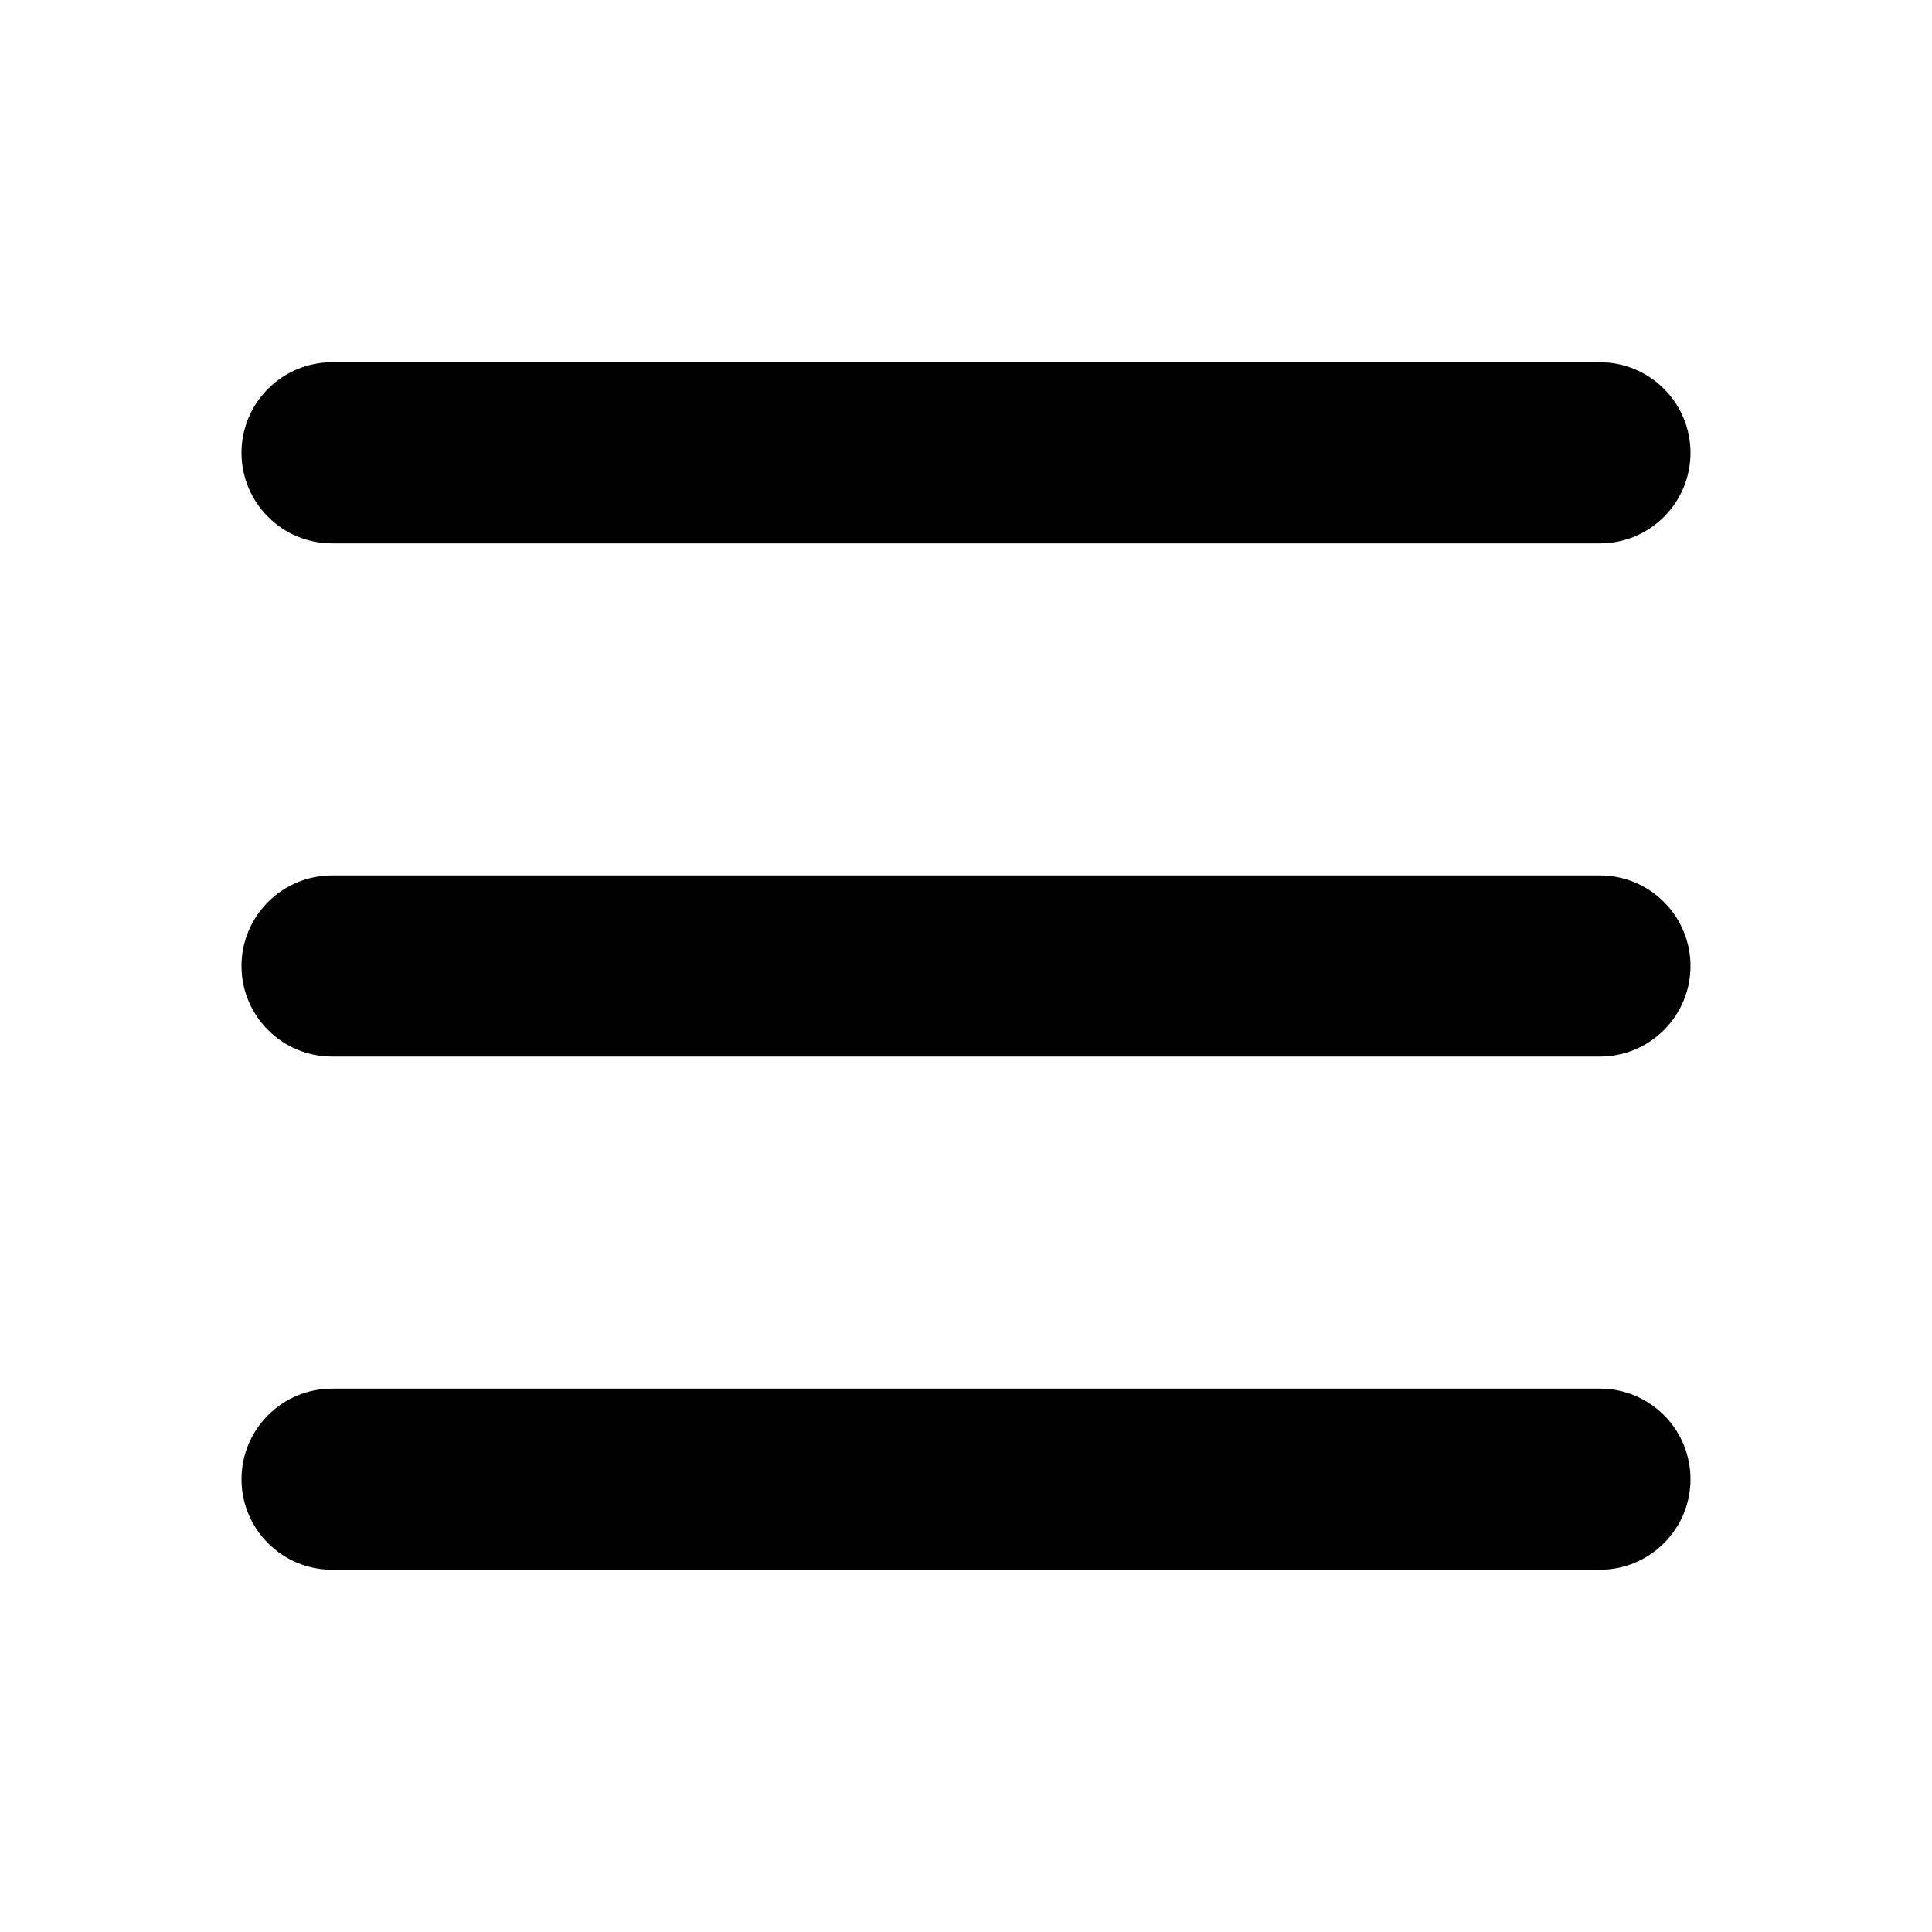
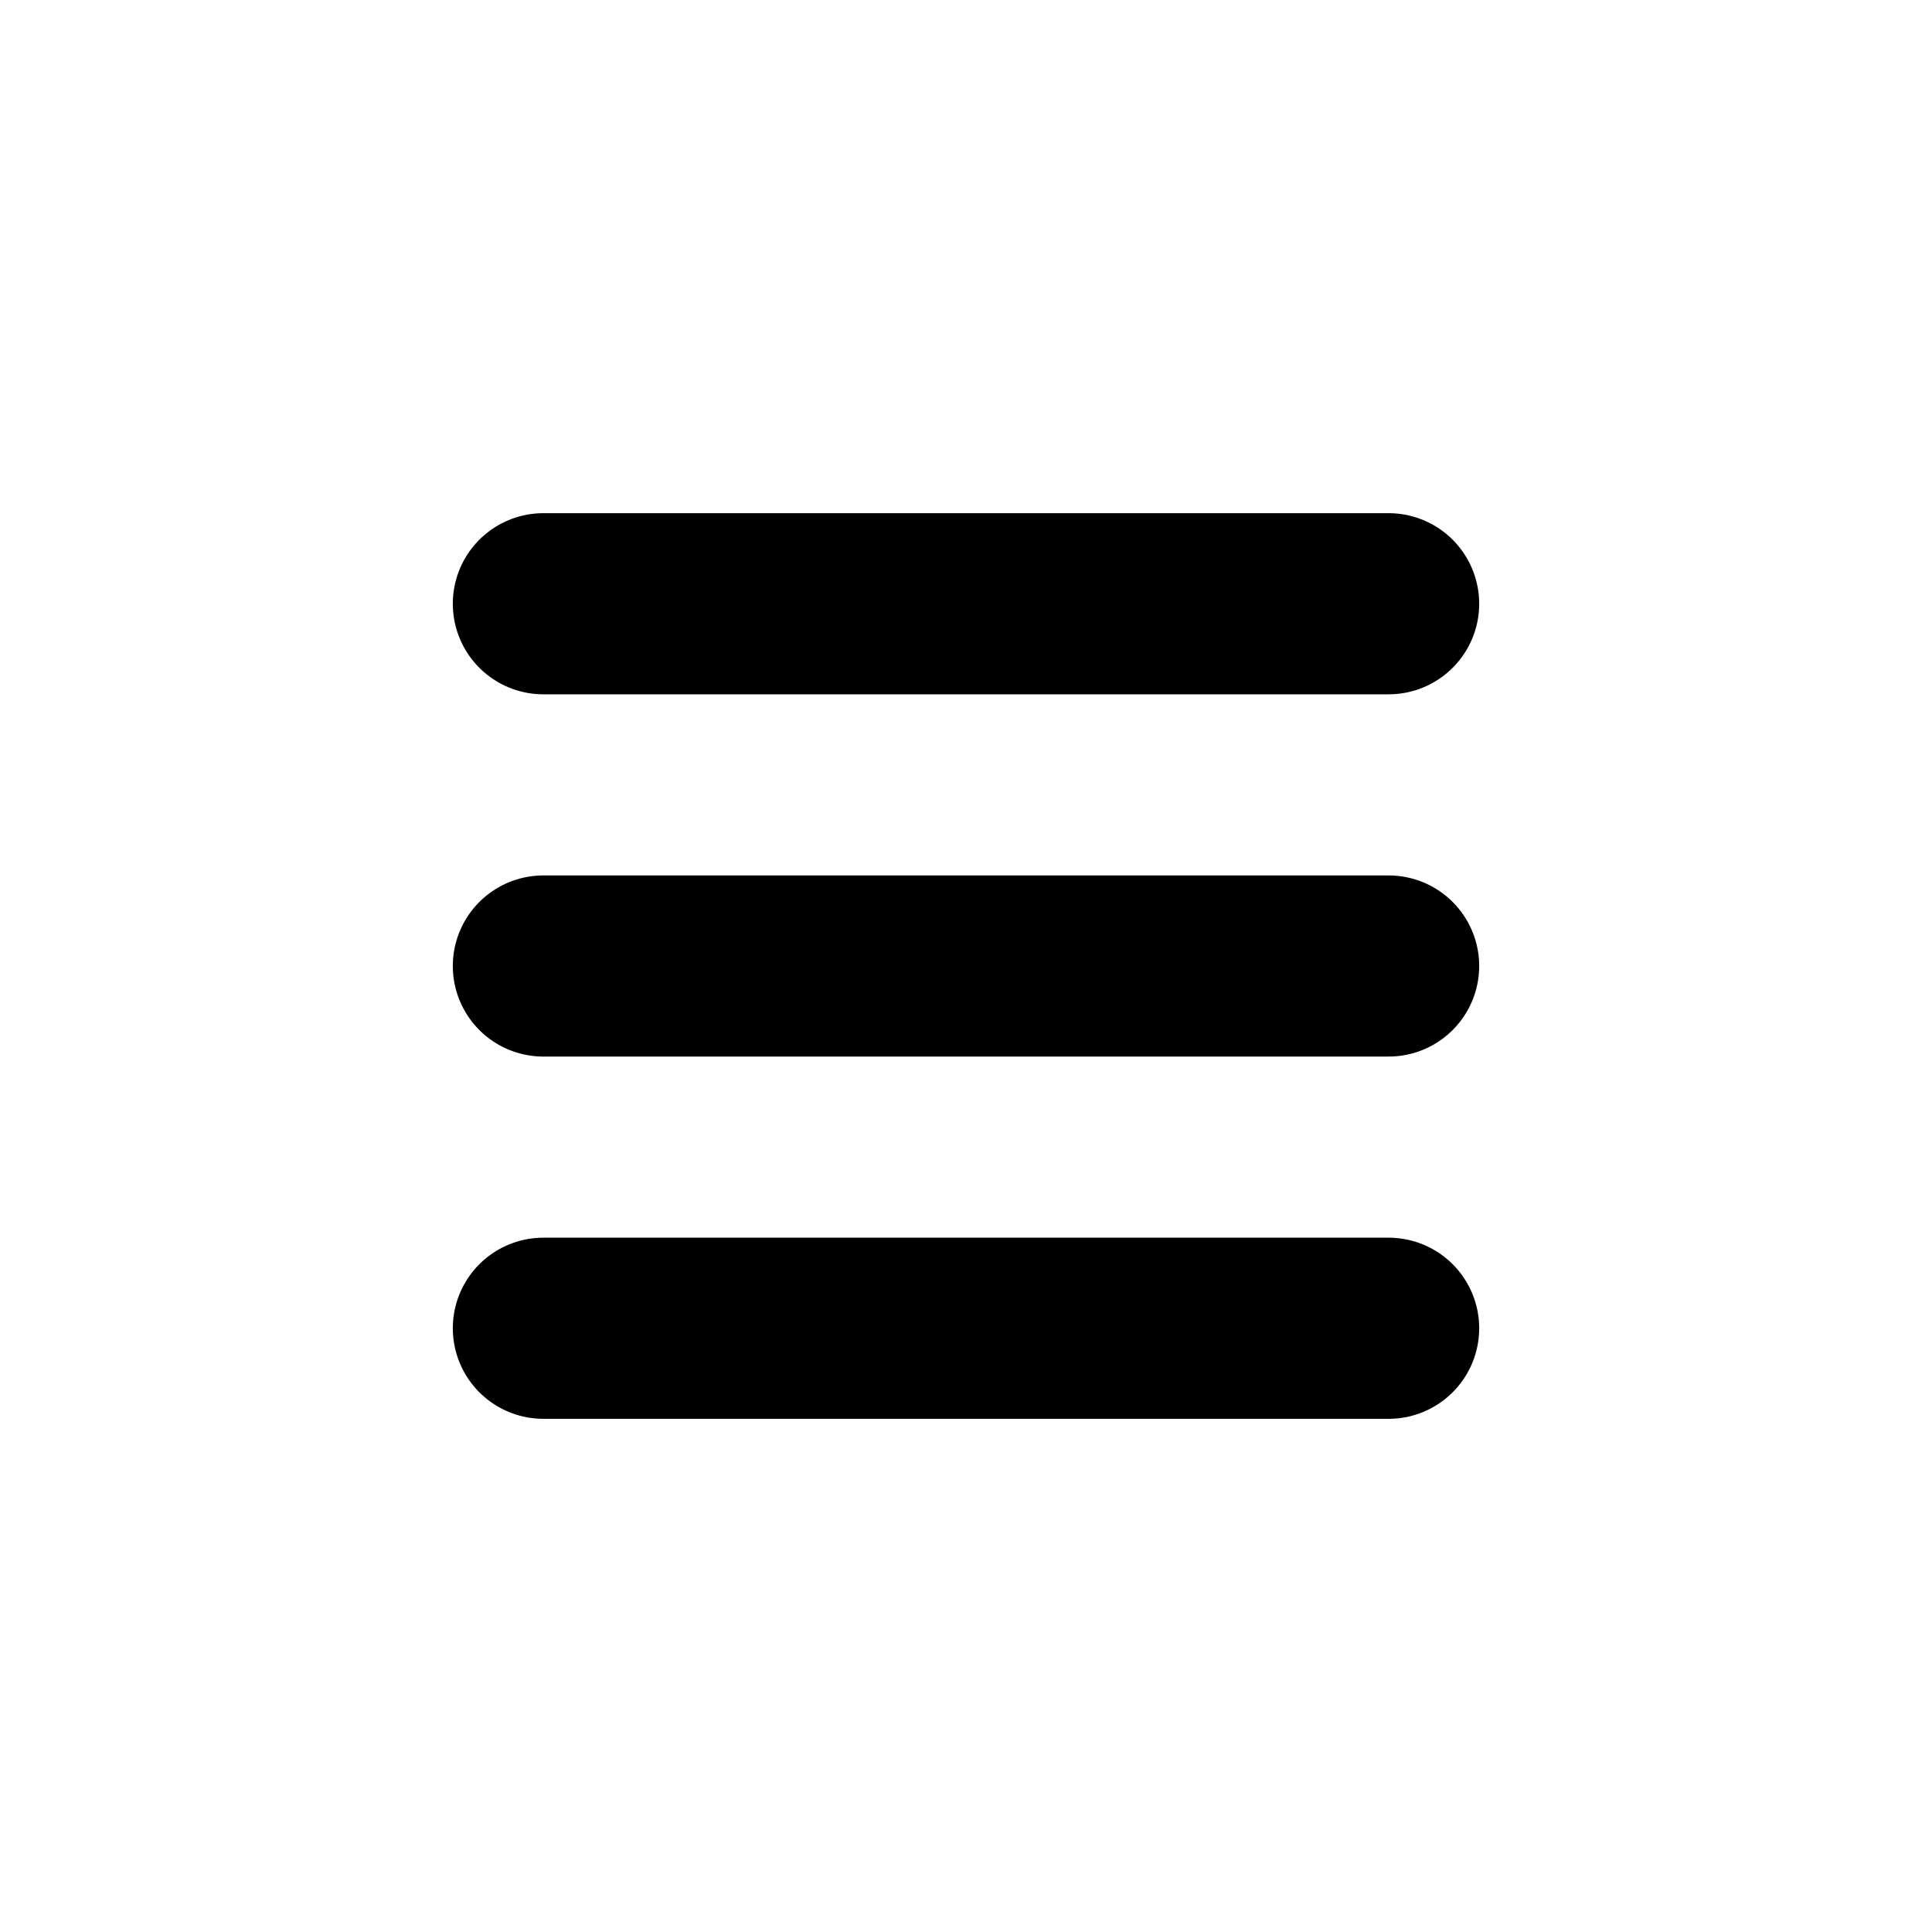
- <svg xmlns="http://www.w3.org/2000/svg" width="16" height="16" viewBox="0 0 16 16" fill="currentColor">
-   <path fill-rule="evenodd" clip-rule="evenodd" d="M2 3.75C2 3.551 2.079 3.36 2.22 3.22C2.36 3.079 2.551 3 2.75 3H13.25C13.449 3 13.64 3.079 13.78 3.22C13.921 3.36 14 3.551 14 3.75C14 3.949 13.921 4.14 13.78 4.28C13.64 4.421 13.449 4.5 13.25 4.5H2.75C2.551 4.5 2.36 4.421 2.22 4.28C2.079 4.14 2 3.949 2 3.75ZM2 8C2 7.801 2.079 7.61 2.22 7.47C2.36 7.329 2.551 7.25 2.75 7.25H13.25C13.449 7.25 13.64 7.329 13.78 7.47C13.921 7.61 14 7.801 14 8C14 8.199 13.921 8.39 13.78 8.53C13.64 8.671 13.449 8.75 13.25 8.75H2.75C2.551 8.75 2.36 8.671 2.22 8.53C2.079 8.39 2 8.199 2 8ZM2 12.25C2 12.051 2.079 11.86 2.22 11.72C2.36 11.579 2.551 11.5 2.75 11.5H13.25C13.449 11.5 13.64 11.579 13.78 11.72C13.921 11.86 14 12.051 14 12.25C14 12.449 13.921 12.64 13.78 12.78C13.64 12.921 13.449 13 13.25 13H2.75C2.551 13 2.36 12.921 2.22 12.78C2.079 12.64 2 12.449 2 12.25Z" />
+ <svg xmlns="http://www.w3.org/2000/svg" width="16" height="16" viewBox="0 0 16 16" fill="none">
+   <path d="M4.5 5H11.5M4.5 8H11.5M4.5 11H11.5" stroke="currentColor" stroke-width="1.5" stroke-linecap="round" stroke-linejoin="round" />
</svg>
